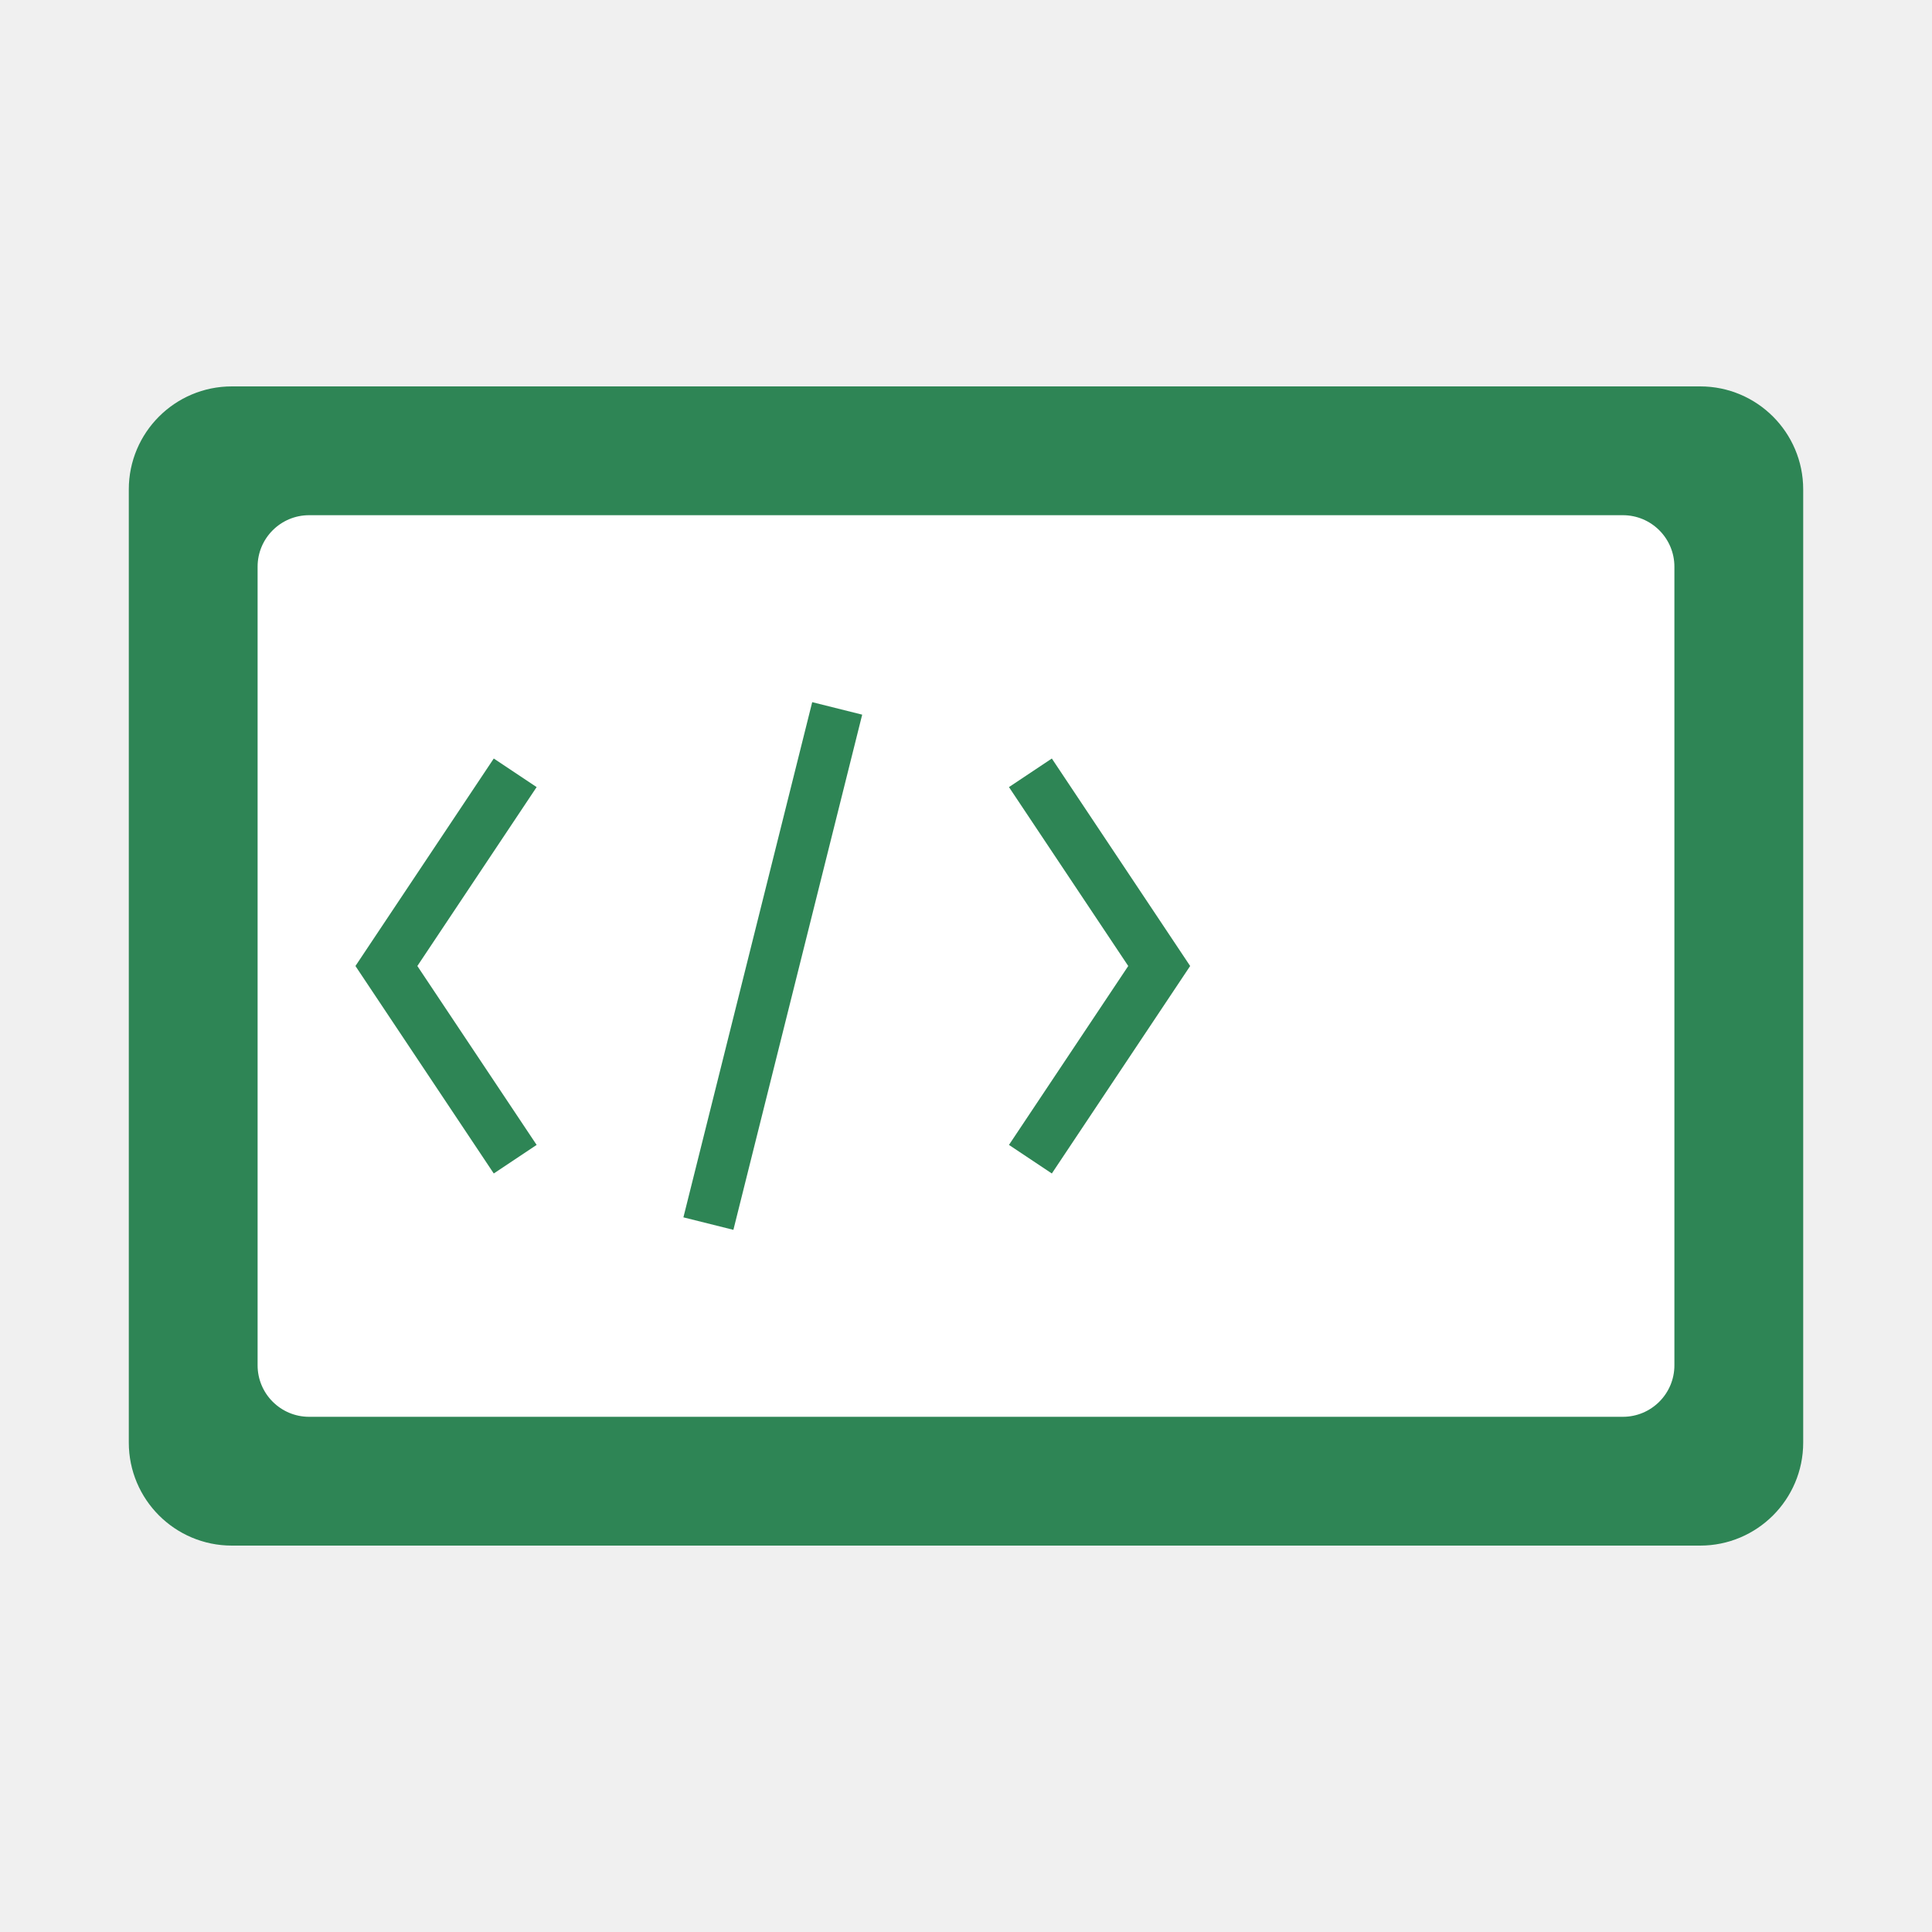
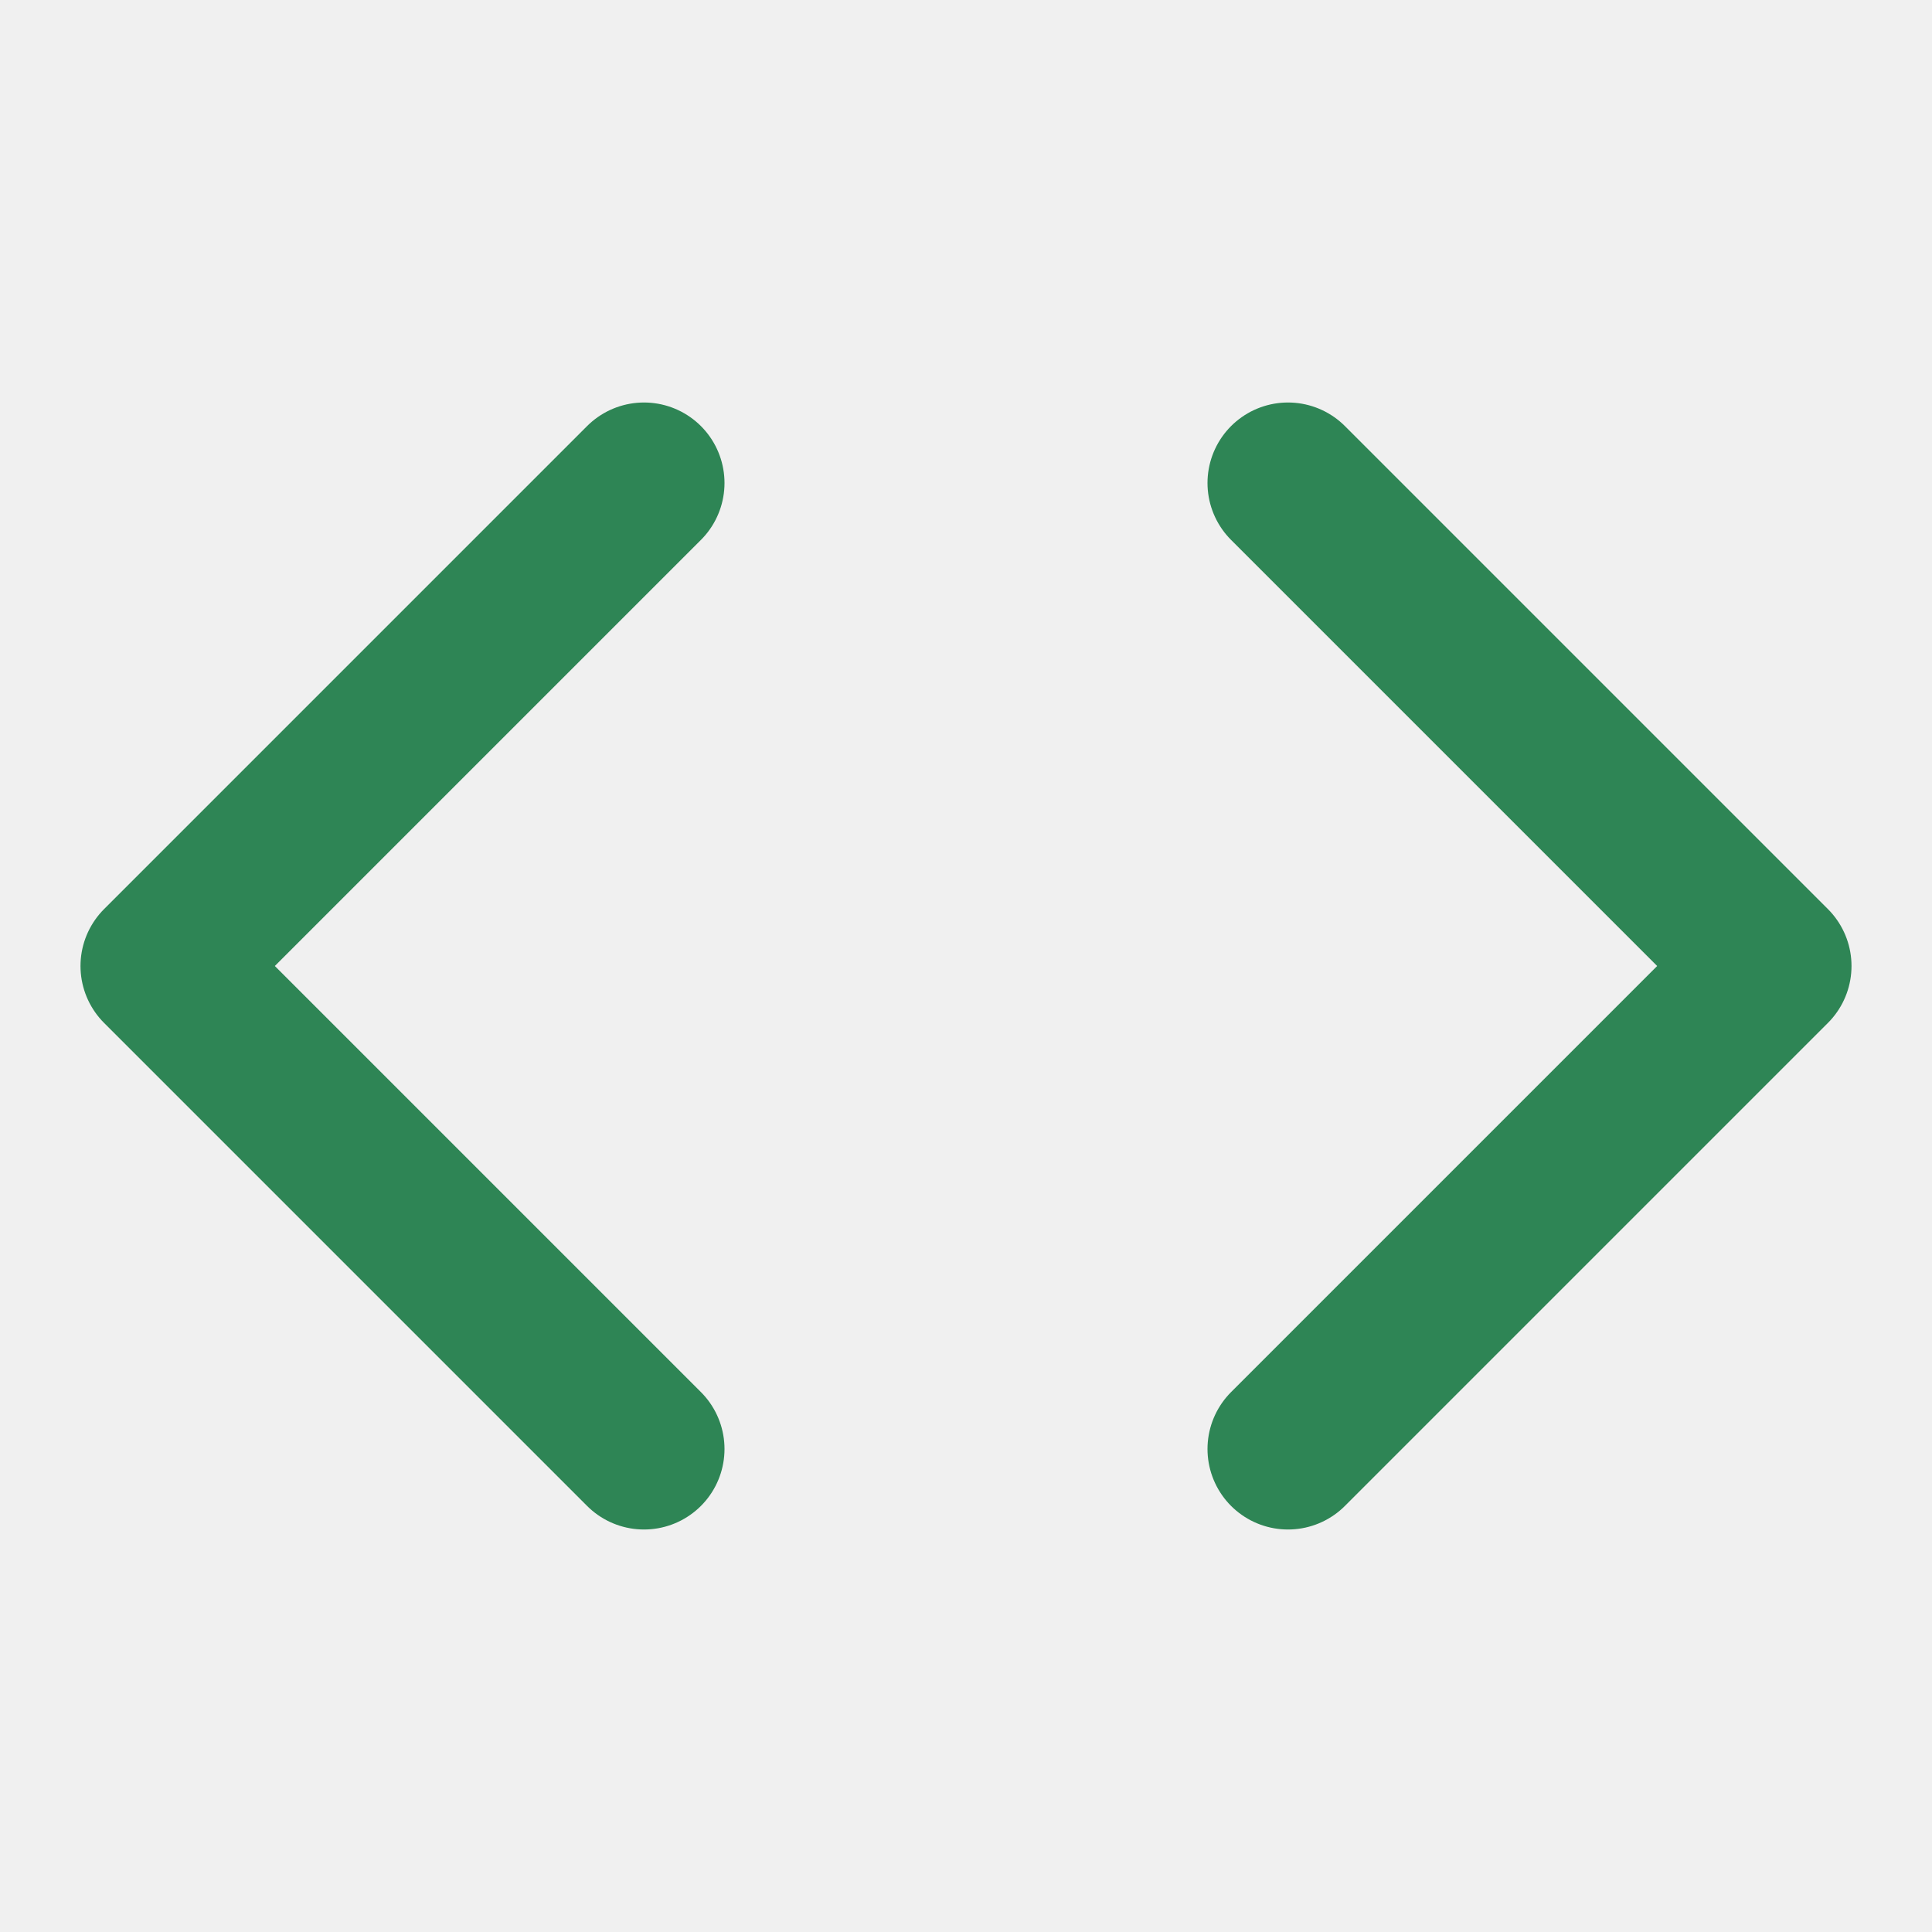
- <svg xmlns="http://www.w3.org/2000/svg" viewBox="0 0 150 150">
-   <rect x="10" y="30" width="130" height="90" rx="8" fill="#2e8555" />
-   <rect x="20" y="40" width="110" height="70" rx="4" fill="#ffffff" />
-   <path d="M40 60l-10 15l10 15M80 60l10 15l-10 15" stroke="#2e8555" stroke-width="4" fill="none" />
-   <line x1="65" y1="55" x2="55" y2="95" stroke="#2e8555" stroke-width="4" />
+ <svg xmlns="http://www.w3.org/2000/svg" viewBox="0 0 24 24" fill="none">
+   <path d="M8 6L2 12l6 6M16 6l6 6-6 6" stroke="#2E8555" stroke-width="2" stroke-linecap="round" stroke-linejoin="round" />
</svg>
